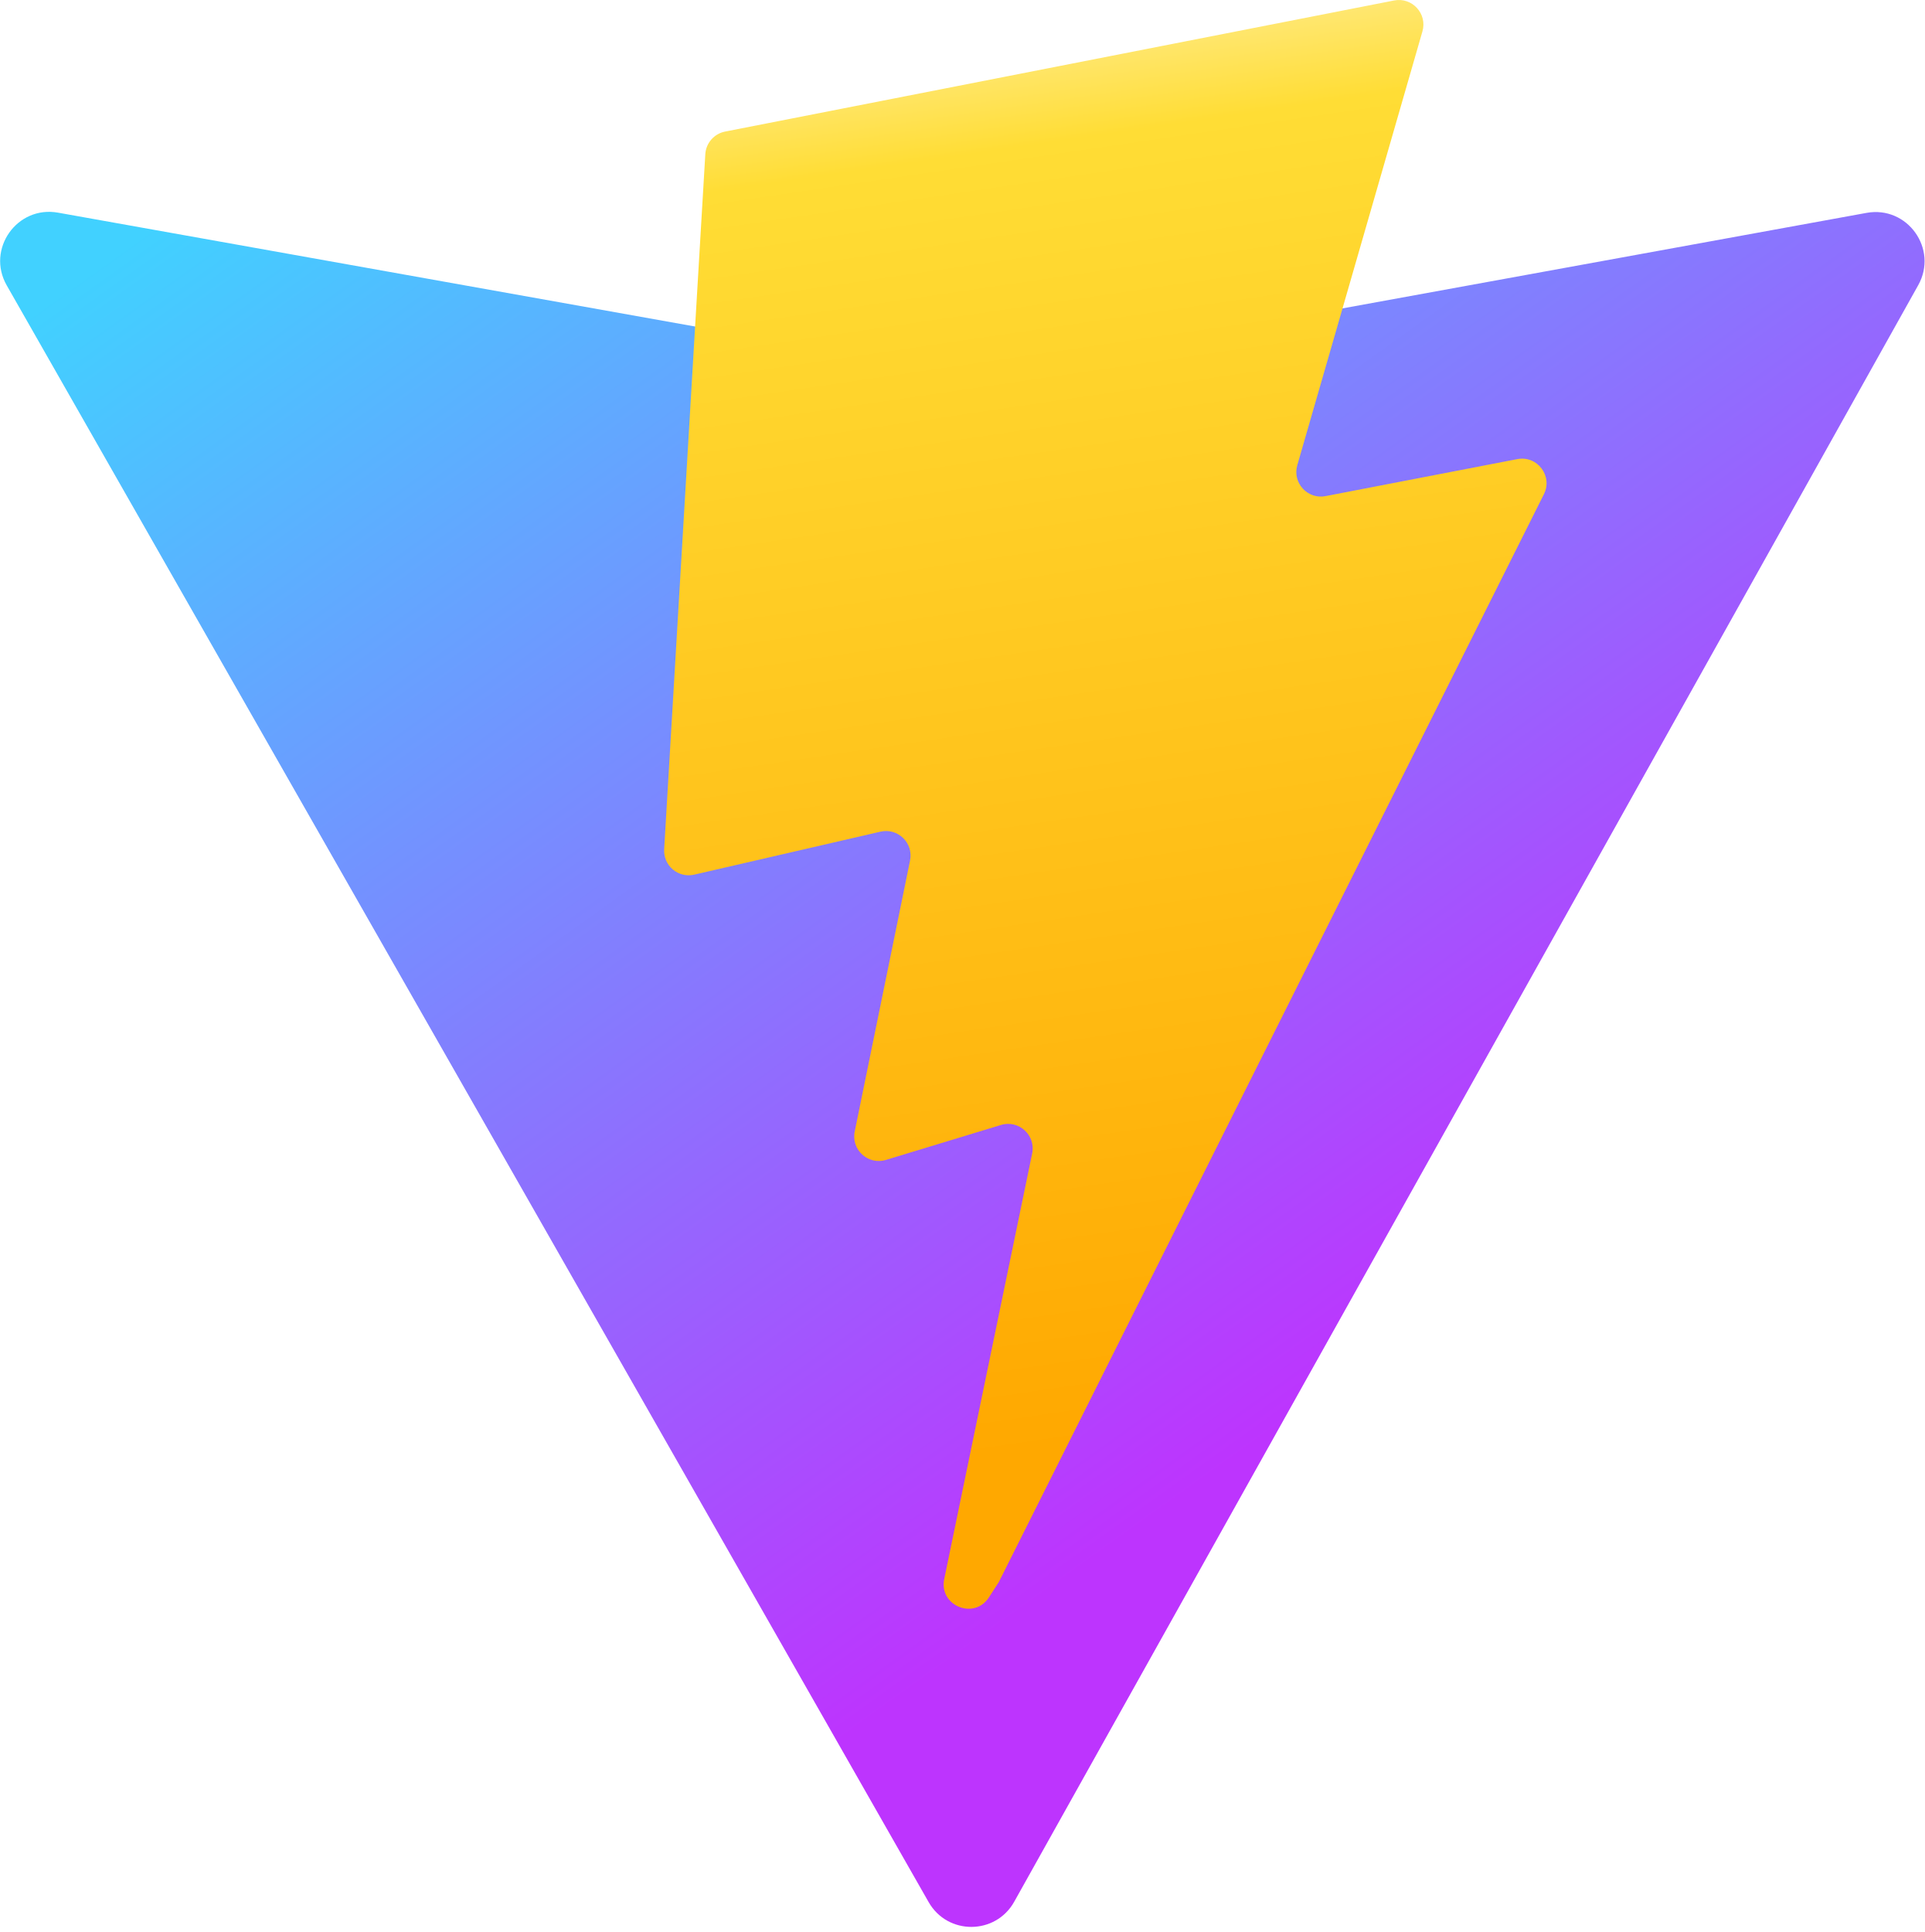
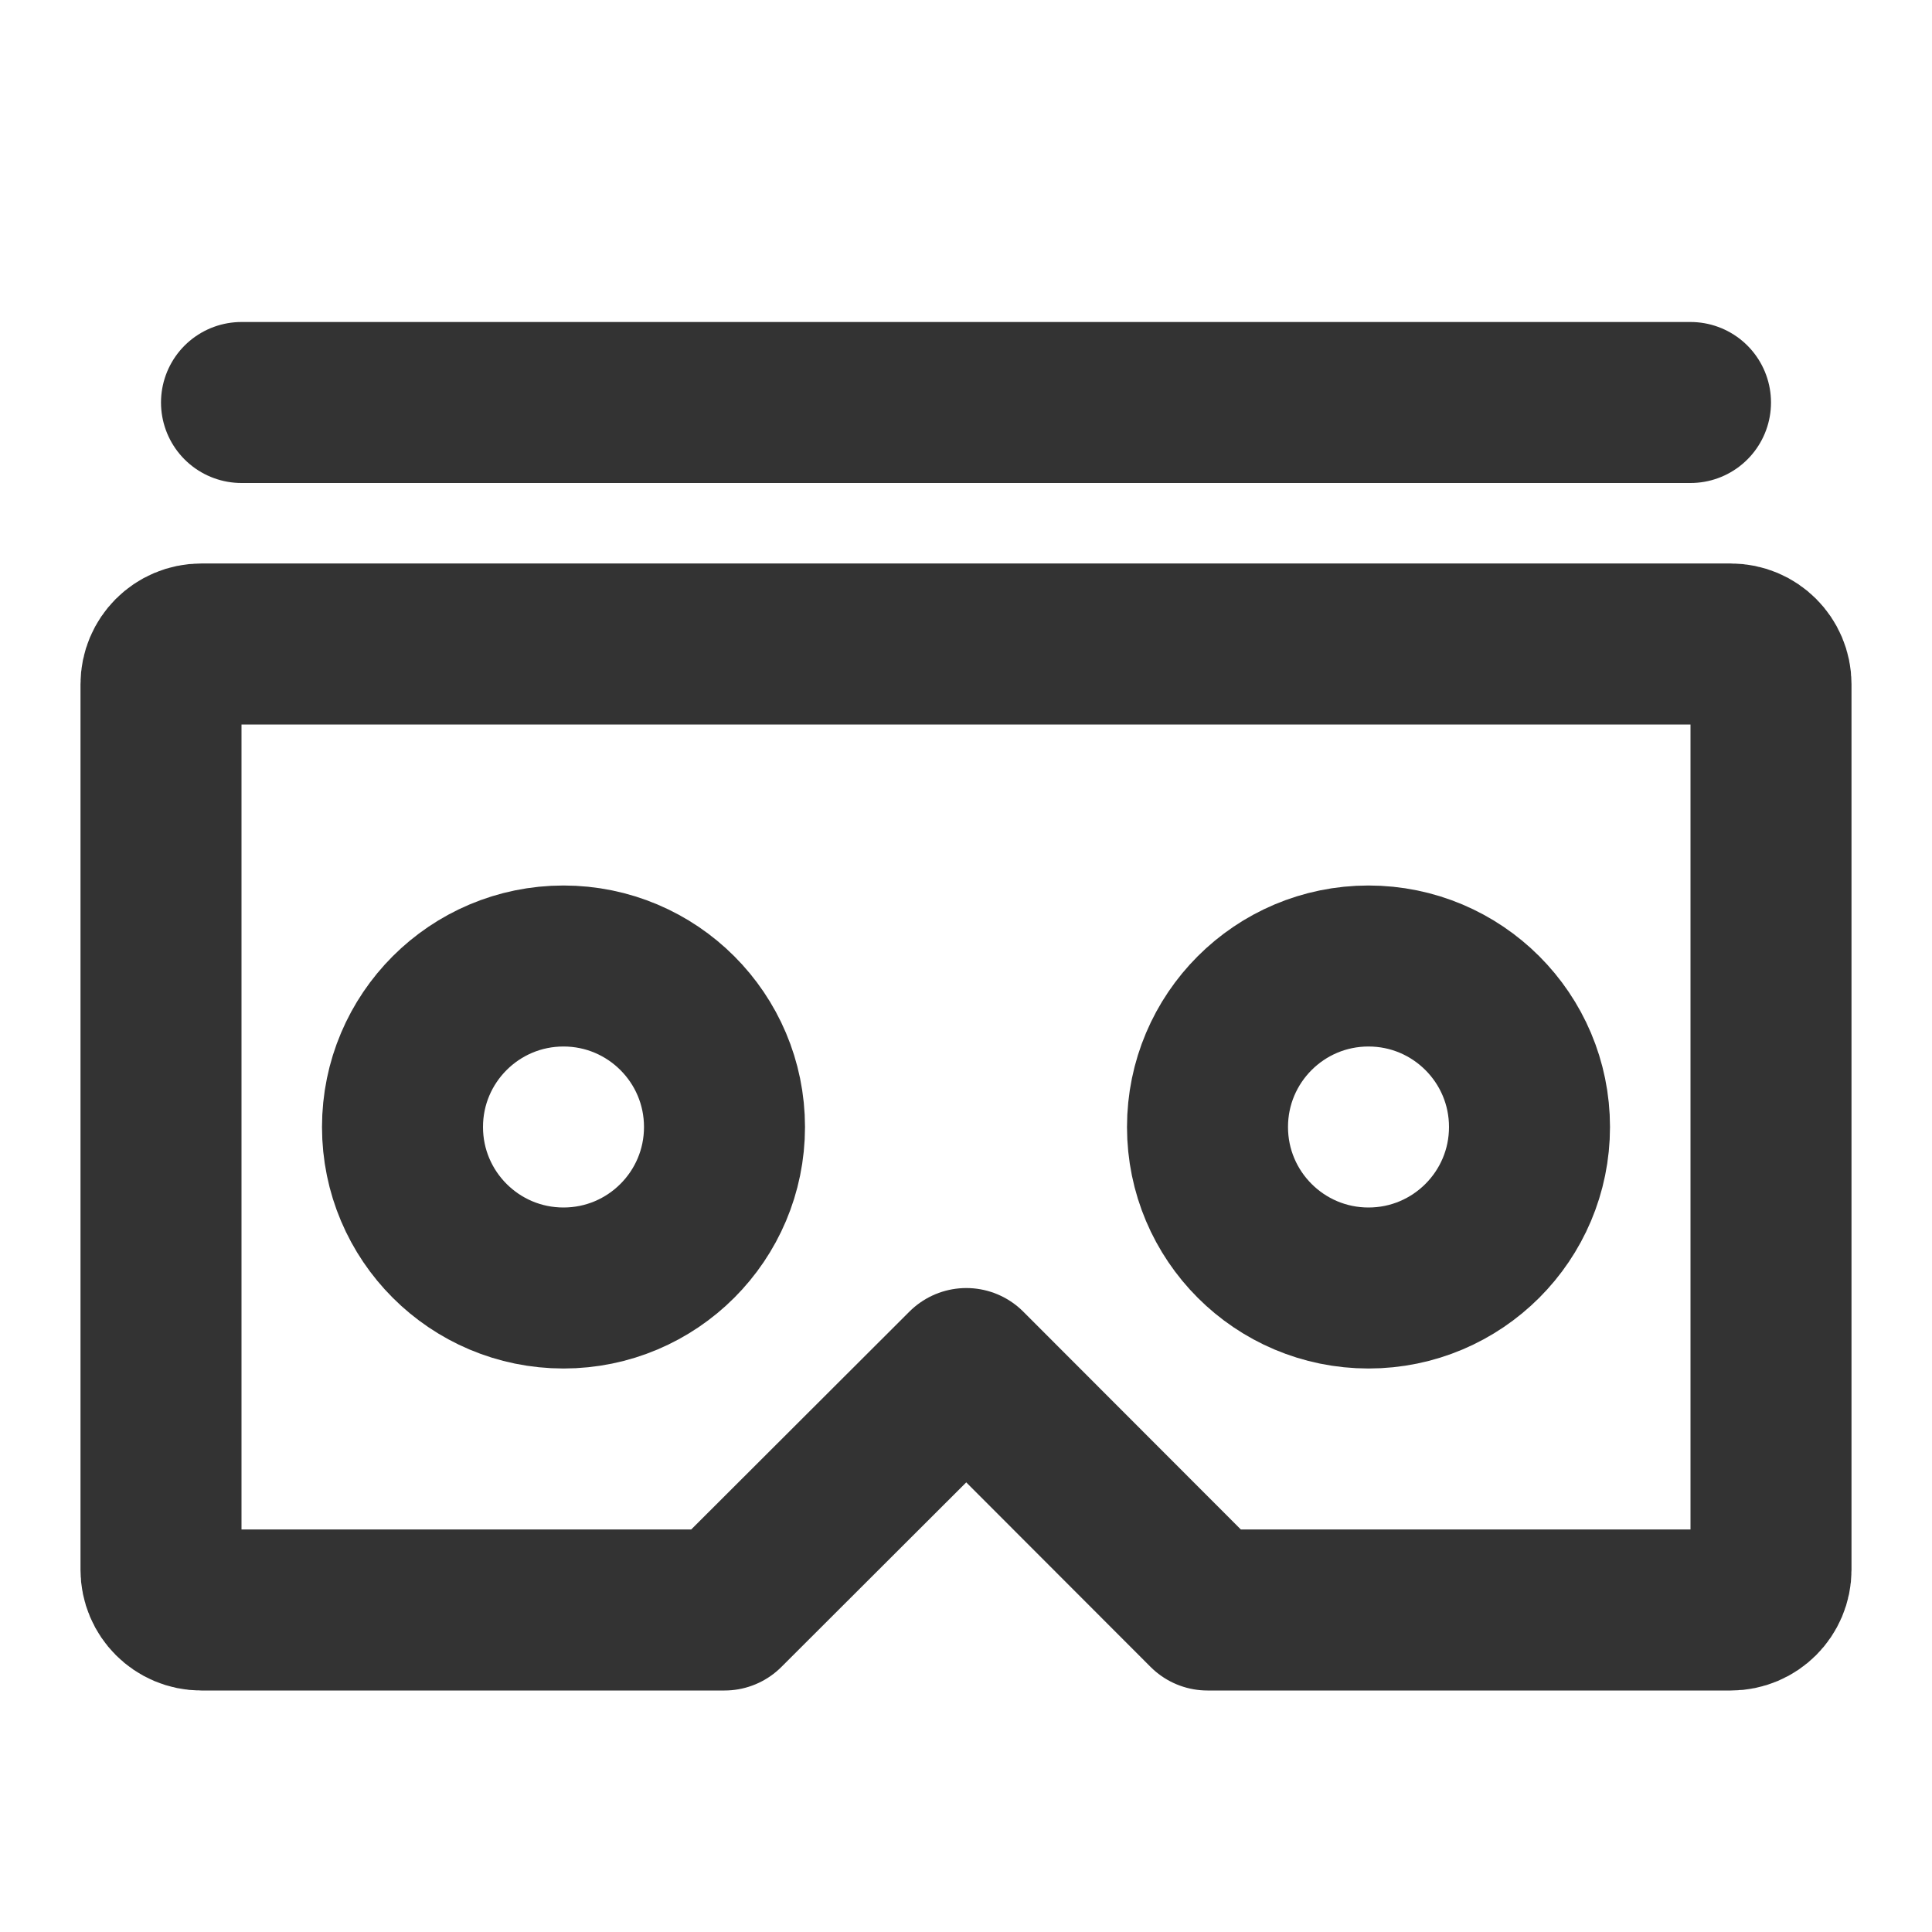
- <svg xmlns="http://www.w3.org/2000/svg" aria-hidden="true" role="img" class="iconify iconify--logos" width="31.88" height="32" preserveAspectRatio="xMidYMid meet" viewBox="0 0 256 257">
-   <defs>
-     <linearGradient id="IconifyId1813088fe1fbc01fb466" x1="-.828%" x2="57.636%" y1="7.652%" y2="78.411%">
-       <stop offset="0%" stop-color="#41D1FF" />
-       <stop offset="100%" stop-color="#BD34FE" />
-     </linearGradient>
-     <linearGradient id="IconifyId1813088fe1fbc01fb467" x1="43.376%" x2="50.316%" y1="2.242%" y2="89.03%">
-       <stop offset="0%" stop-color="#FFEA83" />
-       <stop offset="8.333%" stop-color="#FFDD35" />
-       <stop offset="100%" stop-color="#FFA800" />
-     </linearGradient>
-   </defs>
-   <path fill="url(#IconifyId1813088fe1fbc01fb466)" d="M255.153 37.938L134.897 252.976c-2.483 4.44-8.862 4.466-11.382.048L.875 37.958c-2.746-4.814 1.371-10.646 6.827-9.67l120.385 21.517a6.537 6.537 0 0 0 2.322-.004l117.867-21.483c5.438-.991 9.574 4.796 6.877 9.62Z" />
-   <path fill="url(#IconifyId1813088fe1fbc01fb467)" d="M185.432.063L96.44 17.501a3.268 3.268 0 0 0-2.634 3.014l-5.474 92.456a3.268 3.268 0 0 0 3.997 3.378l24.777-5.718c2.318-.535 4.413 1.507 3.936 3.838l-7.361 36.047c-.495 2.426 1.782 4.5 4.151 3.78l15.304-4.649c2.372-.72 4.652 1.36 4.15 3.788l-11.698 56.621c-.732 3.542 3.979 5.473 5.943 2.437l1.313-2.028l72.516-144.72c1.215-2.423-.88-5.186-3.54-4.672l-25.505 4.922c-2.396.462-4.435-1.77-3.759-4.114l16.646-57.705c.677-2.35-1.37-4.583-3.769-4.113Z" />
+ <svg xmlns="http://www.w3.org/2000/svg" width="24" height="24" viewBox="0 0 48 48" fill="none">
+   <path d="M5 16H43C43.552 16 44 16.448 44 17V39C44 39.552 43.552 40 43 40H30L24.008 34.001L18 40H5C4.448 40 4 39.552 4 39V17C4 16.448 4.448 16 5 16Z" fill="none" stroke="#333" stroke-width="4" stroke-linejoin="round" />
+   <path d="M14 32C16.209 32 18 30.209 18 28C18 25.791 16.209 24 14 24C11.791 24 10 25.791 10 28C10 30.209 11.791 32 14 32Z" fill="none" stroke="#333" stroke-width="4" stroke-linecap="round" stroke-linejoin="round" />
+   <path d="M34 32C36.209 32 38 30.209 38 28C38 25.791 36.209 24 34 24C31.791 24 30 25.791 30 28C30 30.209 31.791 32 34 32Z" fill="none" stroke="#333" stroke-width="4" stroke-linecap="round" stroke-linejoin="round" />
+   <path fill-rule="evenodd" clip-rule="evenodd" d="M6 10H42H6Z" fill="none" />
+   <path d="M6 10H42" stroke="#333" stroke-width="4" stroke-linecap="round" stroke-linejoin="round" />
</svg>
